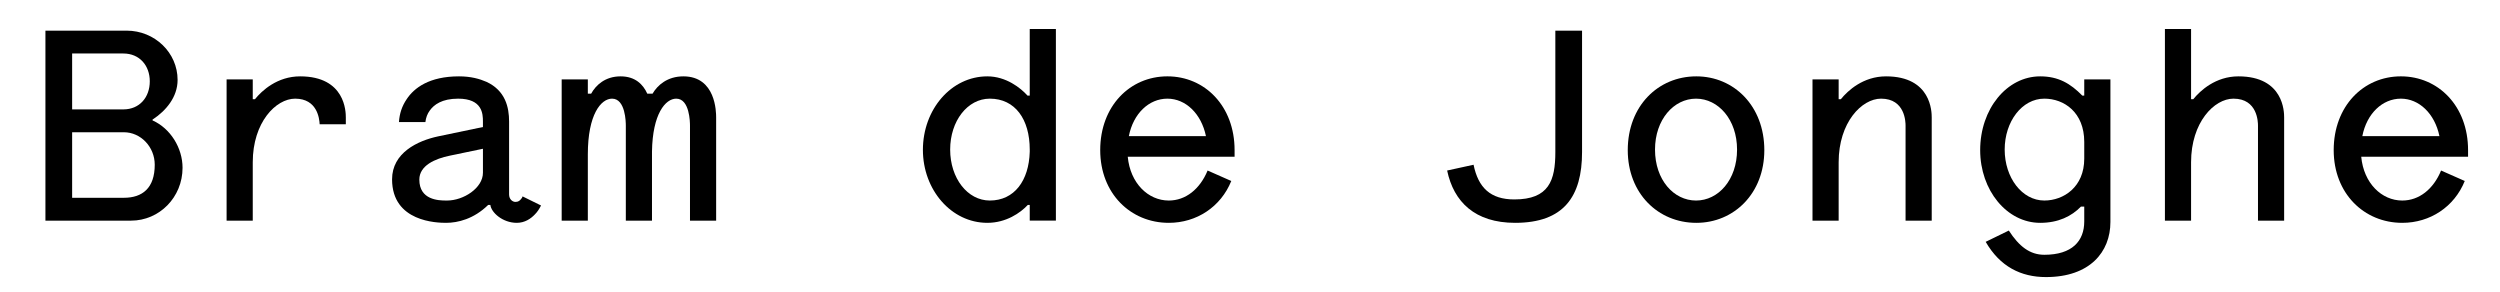
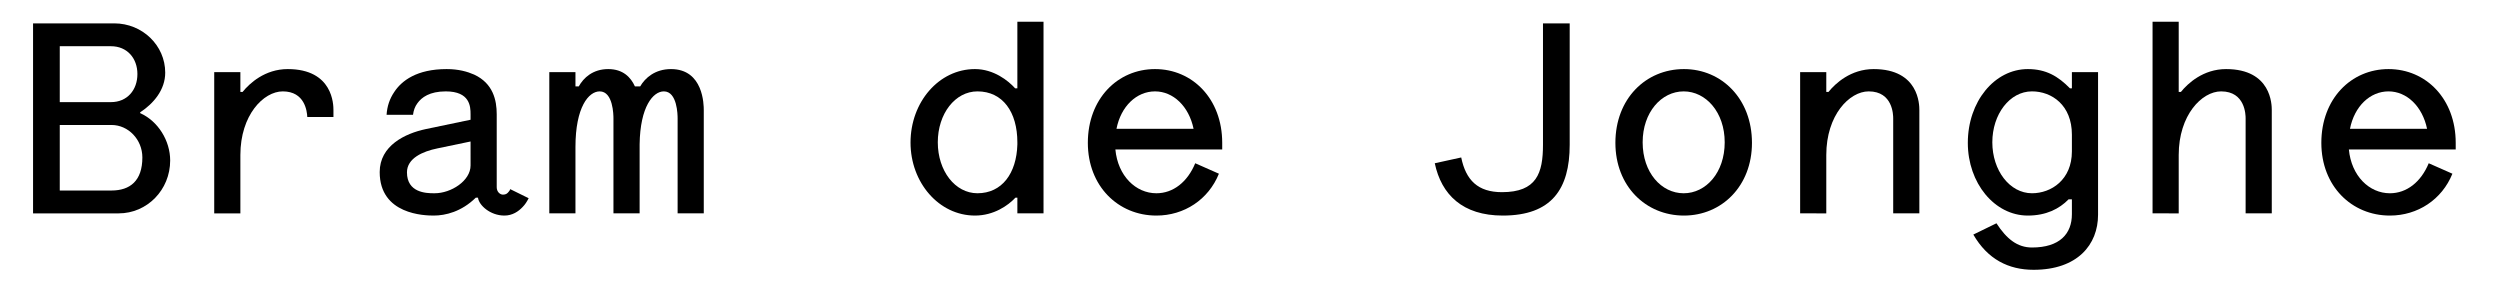
- <svg xmlns="http://www.w3.org/2000/svg" version="1.1" x="0px" y="0px" width="454px" height="53px" viewBox="-8.25 -5.265 454 53" overflow="visible" enable-background="new -8.25 -5.265 454 53" xml:space="preserve">
-   <defs>
- </defs>
-   <path d="M19.451,16.451v0.15c3.25,1.45,5.45,5,5.45,8.601c0,5.35-4.2,9.601-9.351,9.601H0V0.3h14.75c5.101,0,9.251,4,9.251,8.95  C24.001,12.351,21.901,14.851,19.451,16.451z M4.85,14.601h9.3c2.95,0,4.801-2.2,4.801-5.101c0-2.85-1.851-5.05-4.801-5.05h-9.3  V14.601z M4.85,30.652h9.4c3.351,0,5.601-1.75,5.601-6c0-3.25-2.55-5.9-5.601-5.9h-9.4V30.652z" />
-   <path d="M32.9,34.802V9.151h4.75v3.6h0.4c1.25-1.55,4.05-4.15,8.2-4.15c8.25,0,8.301,6.5,8.301,7.451v1.25h-4.75  c-0.05-1.05-0.45-4.65-4.45-4.65c-3.5,0-7.701,4.3-7.701,11.551v10.601H32.9z" />
-   <path d="M64.2,16.901c0.1-1.55,0.55-2.9,1.4-4.15c1.35-2.05,4.1-4.15,9.5-4.15c2.15,0,3.75,0.45,5,1  c3.45,1.6,4.101,4.65,4.101,7.201v13.25c0,0.85,0.6,1.35,1.15,1.35s0.8-0.25,1-0.5c0.15-0.15,0.25-0.3,0.3-0.5l3.35,1.65  c-0.3,0.6-0.65,1.15-1.1,1.6c-0.75,0.8-1.85,1.55-3.3,1.55c-2.6,0-4.65-1.9-4.8-3.25h-0.4c-2.6,2.55-5.5,3.25-7.65,3.25  c-1.6,0-9.801-0.15-9.801-7.9c0-4.8,4.6-7,8.351-7.8l8.15-1.7v-1c0-1.4-0.1-4.15-4.5-4.15c-2.95,0-4.4,1.1-5.15,2.15  c-0.45,0.6-0.7,1.3-0.8,2.1H64.2z M79.451,21.751l-6,1.25c-2.7,0.55-5.55,1.8-5.55,4.35c0,3.701,3.5,3.8,4.851,3.8h0.2  c2.95,0,6.5-2.25,6.5-5.05V21.751z" />
-   <path d="M105.4,34.802V17.551c0-0.6-0.05-4.9-2.5-4.9c-2,0-4.4,2.85-4.4,10.101v12.051h-4.75V9.151h4.75v2.6h0.6  c0.85-1.55,2.55-3.15,5.35-3.15c2.7,0,4.101,1.5,4.851,3.15h0.95c0.9-1.55,2.7-3.15,5.601-3.15c5.9,0,5.95,6.5,5.95,7.451v18.751  h-4.75V17.551c0-0.6-0.05-4.9-2.5-4.9c-1.95,0-4.3,2.75-4.4,9.601v12.551H105.4z" />
-   <path d="M183.501,34.802h-4.75v-2.85h-0.35c-1.351,1.45-3.951,3.25-7.351,3.25c-6.551,0-11.701-6-11.701-13.25  c0-7.351,5.15-13.351,11.701-13.351c3.399,0,6.05,2.1,7.3,3.5h0.4V0h4.75V34.802z M178.751,21.901c0-5.5-2.65-9.25-7.251-9.25  c-4.05,0-7.2,4.05-7.2,9.25s3.15,9.25,7.2,9.25c4.451,0,7.101-3.6,7.251-8.851V21.901z" />
-   <path d="M196.55,23.202c0.45,4.8,3.7,7.95,7.45,7.95c3.05,0,5.65-2.05,7.051-5.45l4.3,1.9c-1.9,4.7-6.3,7.6-11.351,7.6  c-6.95,0-12.451-5.35-12.451-13.201c0-8,5.4-13.401,12.201-13.401s12.201,5.4,12.201,13.401v1.2H196.55z M196.75,19.451h14  c-0.85-4.1-3.7-6.8-7-6.8C200.399,12.651,197.55,15.351,196.75,19.451z" />
-   <path d="M279.051,0.3v22.051c0,8.05-3.3,12.851-12.15,12.851c-7.301,0-11.151-3.8-12.352-9.5l4.801-1.05c0.85,4.15,3.05,6.3,7.4,6.3  c6.301,0,7.45-3.45,7.45-8.601V0.3H279.051z" />
-   <path d="M299.8,8.601c6.851,0,12.351,5.4,12.351,13.401c0,7.851-5.5,13.201-12.351,13.201c-6.95,0-12.45-5.35-12.45-13.201  C287.35,14.001,292.85,8.601,299.8,8.601z M299.75,31.152c4.05,0,7.45-3.75,7.45-9.25c0-5.45-3.4-9.25-7.45-9.25  s-7.45,3.8-7.45,9.25C292.3,27.402,295.7,31.152,299.75,31.152z" />
-   <path d="M320.899,34.802V9.151h4.75v3.6h0.4c1.25-1.55,4.05-4.15,8.2-4.15c8.251,0,8.301,6.5,8.301,7.451v18.751h-4.75V17.551  c0-0.6-0.051-4.9-4.45-4.9c-3.501,0-7.701,4.3-7.701,11.551v10.601H320.899z" />
-   <path d="M356.55,36.603c1.85,2.85,3.8,4.4,6.45,4.4c5.05,0,7.25-2.5,7.25-6.05v-2.7h-0.6c-1.7,1.75-4.101,2.95-7.4,2.95  c-6.051,0-10.9-5.9-10.9-13.201c0-7.5,4.85-13.401,10.9-13.401c3.3,0,5.5,1.3,7.65,3.5h0.35v-2.95h4.751v25.901  c0,5.45-3.751,10-11.701,10c-4.55,0-8.351-1.9-10.95-6.4L356.55,36.603z M370.25,20.501c0-5.351-3.649-7.851-7.25-7.851  c-4.05,0-7.2,4.15-7.2,9.25c0,5.101,3.15,9.25,7.2,9.25c3.5,0,7.25-2.45,7.25-7.6V20.501z" />
-   <path d="M384.899,34.802V0h4.75v12.751h0.4c1.25-1.55,4.05-4.15,8.2-4.15c8.251,0,8.301,6.5,8.301,7.451v18.751h-4.75V17.551  c0-0.6-0.051-4.9-4.45-4.9c-3.501,0-7.701,4.3-7.701,11.551v10.601H384.899z" />
-   <path d="M420.55,23.202c0.45,4.8,3.7,7.95,7.45,7.95c3.05,0,5.65-2.05,7.051-5.45l4.3,1.9c-1.9,4.7-6.3,7.6-11.351,7.6  c-6.95,0-12.451-5.35-12.451-13.201c0-8,5.4-13.401,12.201-13.401s12.201,5.4,12.201,13.401v1.2H420.55z M420.75,19.451h14  c-0.85-4.1-3.7-6.8-7-6.8C424.399,12.651,421.55,15.351,420.75,19.451z" />
+ <svg xmlns="http://www.w3.org/2000/svg" version="1.1" id="Layer_1" x="0px" y="0px" width="454px" height="53px" viewBox="0 0 454 53" enable-background="new 0 0 454 53" xml:space="preserve">
+   <path d="M25.454,20.395v0.15c3.25,1.45,5.45,4.999,5.45,8.601c0,5.351-4.2,9.602-9.351,9.602H6.003V4.244h14.75  c5.101,0,9.251,4,9.251,8.95C30.004,16.295,27.904,18.795,25.454,20.395z M10.853,18.545h9.3c2.95,0,4.801-2.2,4.801-5.101  c0-2.85-1.851-5.05-4.801-5.05h-9.3V18.545z M10.853,34.597h9.4c3.351,0,5.601-1.75,5.601-6.002c0-3.25-2.55-5.899-5.601-5.899h-9.4  V34.597z" />
+   <path d="M38.903,38.746V13.095h4.75v3.6h0.4c1.25-1.55,4.05-4.15,8.2-4.15c8.25,0,8.301,6.5,8.301,7.451v1.25h-4.75  c-0.05-1.05-0.45-4.65-4.45-4.65c-3.5,0-7.701,4.3-7.701,11.551v10.603h-4.75V38.746z" />
+   <path d="M70.203,20.845c0.1-1.55,0.55-2.9,1.4-4.15c1.35-2.05,4.1-4.15,9.5-4.15c2.15,0,3.75,0.45,5,1  c3.45,1.6,4.101,4.65,4.101,7.201v13.25c0,0.851,0.6,1.351,1.15,1.351c0.55,0,0.8-0.25,1-0.5c0.15-0.15,0.25-0.301,0.3-0.5  l3.35,1.649c-0.3,0.601-0.65,1.15-1.1,1.601c-0.75,0.8-1.85,1.55-3.3,1.55c-2.6,0-4.65-1.9-4.8-3.25h-0.4  c-2.6,2.55-5.5,3.25-7.65,3.25c-1.6,0-9.801-0.15-9.801-7.9c0-4.801,4.6-7,8.351-7.801l8.15-1.7v-1c0-1.4-0.1-4.15-4.5-4.15  c-2.95,0-4.4,1.1-5.15,2.15c-0.45,0.6-0.7,1.3-0.8,2.1L70.203,20.845L70.203,20.845z M85.454,25.694l-6,1.25  c-2.7,0.549-5.55,1.8-5.55,4.352c0,3.7,3.5,3.799,4.851,3.799h0.2c2.95,0,6.5-2.25,6.5-5.05L85.454,25.694L85.454,25.694z" />
+   <path d="M111.403,38.746V21.495c0-0.6-0.05-4.9-2.5-4.9c-2,0-4.4,2.85-4.4,10.1v12.052h-4.75V13.095h4.75v2.6h0.6  c0.85-1.55,2.55-3.15,5.35-3.15c2.7,0,4.101,1.5,4.851,3.15h0.95c0.9-1.55,2.7-3.15,5.601-3.15c5.9,0,5.95,6.5,5.95,7.451v18.751  h-4.75V21.495c0-0.6-0.05-4.9-2.5-4.9c-1.95,0-4.3,2.75-4.4,9.6v12.552L111.403,38.746L111.403,38.746z" />
+   <path d="M189.504,38.746h-4.75v-2.85h-0.35c-1.351,1.45-3.951,3.25-7.351,3.25c-6.551,0-11.701-6-11.701-13.251  c0-7.351,5.15-13.351,11.701-13.351c3.399,0,6.05,2.1,7.3,3.5h0.4V3.944h4.75L189.504,38.746L189.504,38.746z M184.754,25.844  c0-5.499-2.65-9.249-7.251-9.249c-4.05,0-7.2,4.05-7.2,9.249c0,5.202,3.15,9.251,7.2,9.251c4.451,0,7.101-3.6,7.251-8.852V25.844z" />
+   <path d="M202.553,27.145c0.45,4.802,3.7,7.952,7.45,7.952c3.05,0,5.65-2.051,7.051-5.451l4.3,1.9c-1.9,4.7-6.3,7.601-11.351,7.601  c-6.95,0-12.451-5.351-12.451-13.202c0-8,5.4-13.4,12.201-13.4s12.201,5.4,12.201,13.4v1.199L202.553,27.145L202.553,27.145z   M202.753,23.395h14c-0.85-4.1-3.7-6.8-7-6.8C206.402,16.595,203.553,19.295,202.753,23.395z" />
+   <path d="M285.057,4.244v22.05c0,8.051-3.3,12.853-12.15,12.853c-7.301,0-11.15-3.8-12.352-9.501l4.801-1.051  c0.851,4.151,3.051,6.302,7.4,6.302c6.301,0,7.45-3.45,7.45-8.603V4.244H285.057z" />
+   <path d="M305.806,12.545c6.851,0,12.351,5.4,12.351,13.4c0,7.853-5.5,13.202-12.351,13.202c-6.95,0-12.45-5.35-12.45-13.202  C293.355,17.945,298.855,12.545,305.806,12.545z M305.756,35.097c4.05,0,7.45-3.75,7.45-9.252c0-5.449-3.4-9.249-7.45-9.249  s-7.45,3.8-7.45,9.249C298.306,31.347,301.706,35.097,305.756,35.097z" />
+   <path d="M326.904,38.746V13.095h4.75v3.6h0.4c1.25-1.55,4.051-4.15,8.2-4.15c8.251,0,8.301,6.5,8.301,7.451v18.751h-4.75V21.495  c0-0.6-0.051-4.9-4.45-4.9c-3.5,0-7.701,4.3-7.701,11.551v10.602L326.904,38.746L326.904,38.746z" />
+   <path d="M362.556,40.548c1.851,2.85,3.8,4.399,6.45,4.399c5.05,0,7.25-2.5,7.25-6.05v-2.7h-0.6c-1.7,1.75-4.102,2.95-7.4,2.95  c-6.051,0-10.9-5.9-10.9-13.202c0-7.5,4.851-13.4,10.9-13.4c3.3,0,5.5,1.3,7.65,3.5h0.35v-2.95h4.751v25.901  c0,5.45-3.751,10-11.701,10c-4.55,0-8.351-1.899-10.95-6.399L362.556,40.548z M376.256,24.445c0-5.351-3.648-7.851-7.25-7.851  c-4.05,0-7.2,4.15-7.2,9.249c0,5.103,3.15,9.252,7.2,9.252c3.5,0,7.25-2.45,7.25-7.603V24.445z" />
+   <path d="M390.904,38.746V3.944h4.75v12.751h0.4c1.25-1.55,4.051-4.15,8.2-4.15c8.251,0,8.301,6.5,8.301,7.451v18.751h-4.75V21.495  c0-0.6-0.051-4.9-4.45-4.9c-3.5,0-7.701,4.3-7.701,11.551v10.602L390.904,38.746L390.904,38.746z" />
+   <path d="M426.556,27.145c0.45,4.802,3.7,7.952,7.45,7.952c3.05,0,5.65-2.051,7.051-5.451l4.3,1.9c-1.899,4.7-6.3,7.601-11.351,7.601  c-6.95,0-12.451-5.351-12.451-13.202c0-8,5.4-13.4,12.201-13.4s12.201,5.4,12.201,13.4v1.199L426.556,27.145L426.556,27.145z   M426.756,23.395h14c-0.85-4.1-3.7-6.8-7-6.8C430.405,16.595,427.556,19.295,426.756,23.395z" />
</svg>
